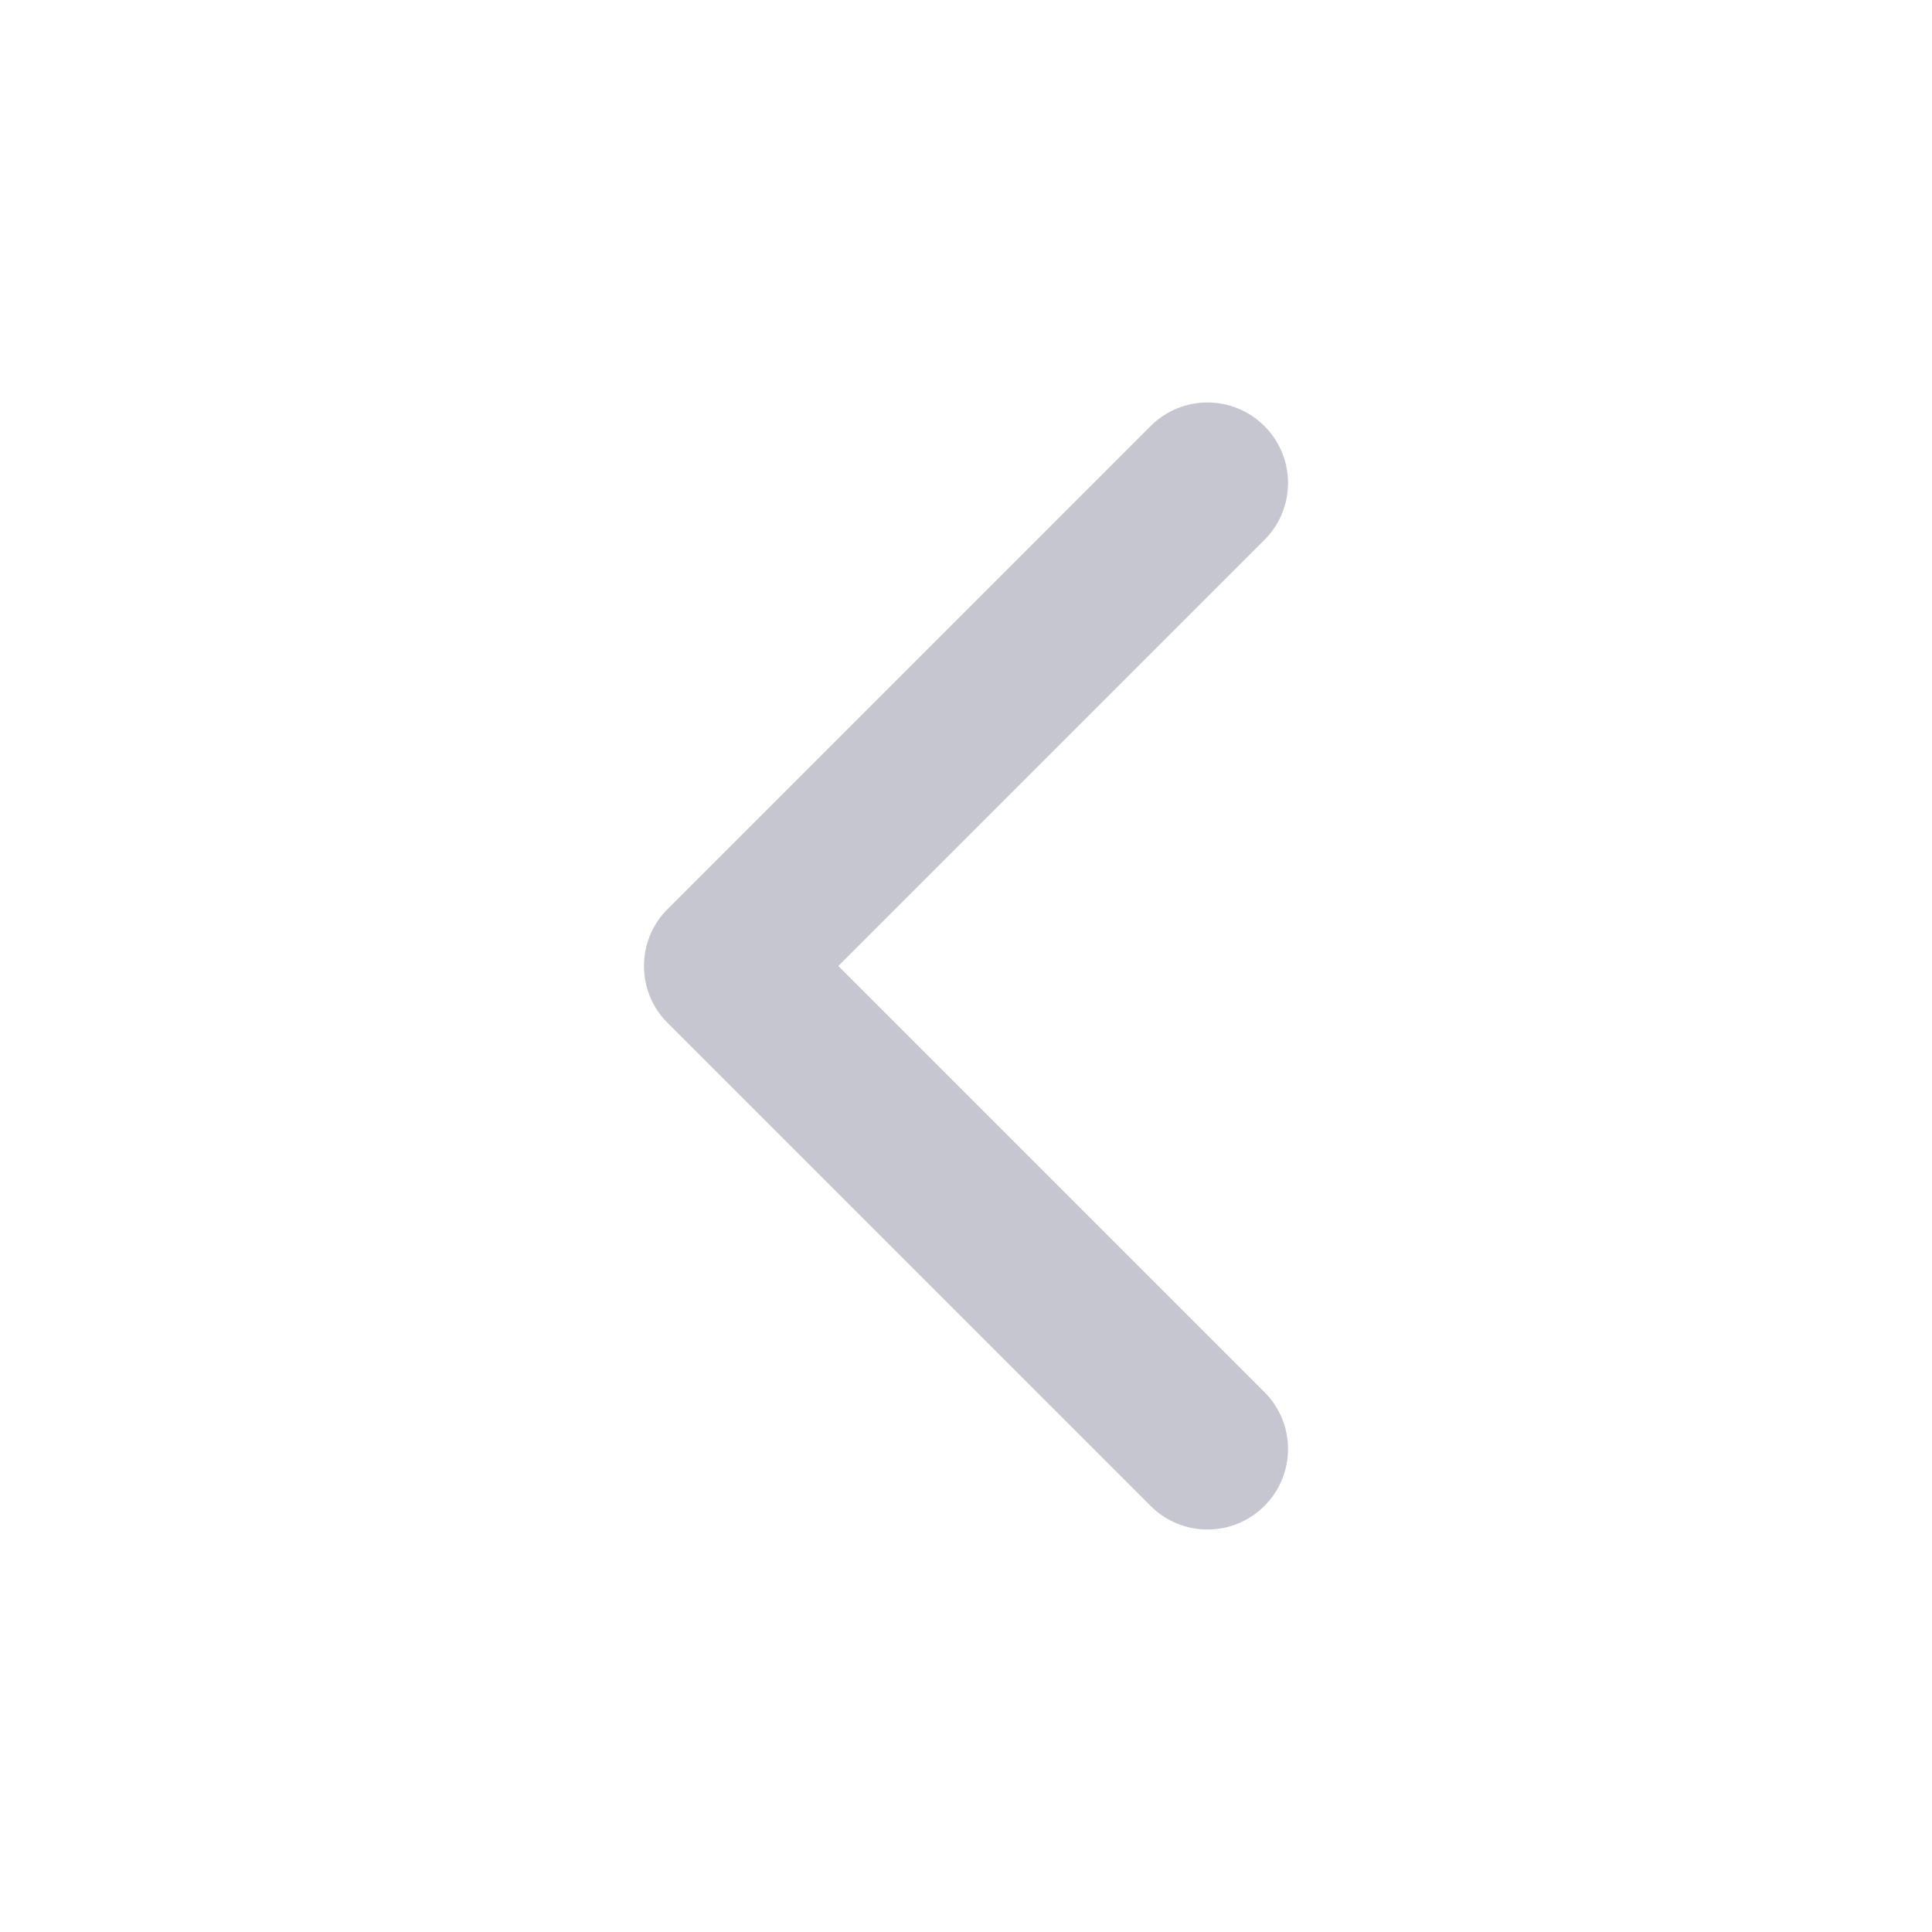
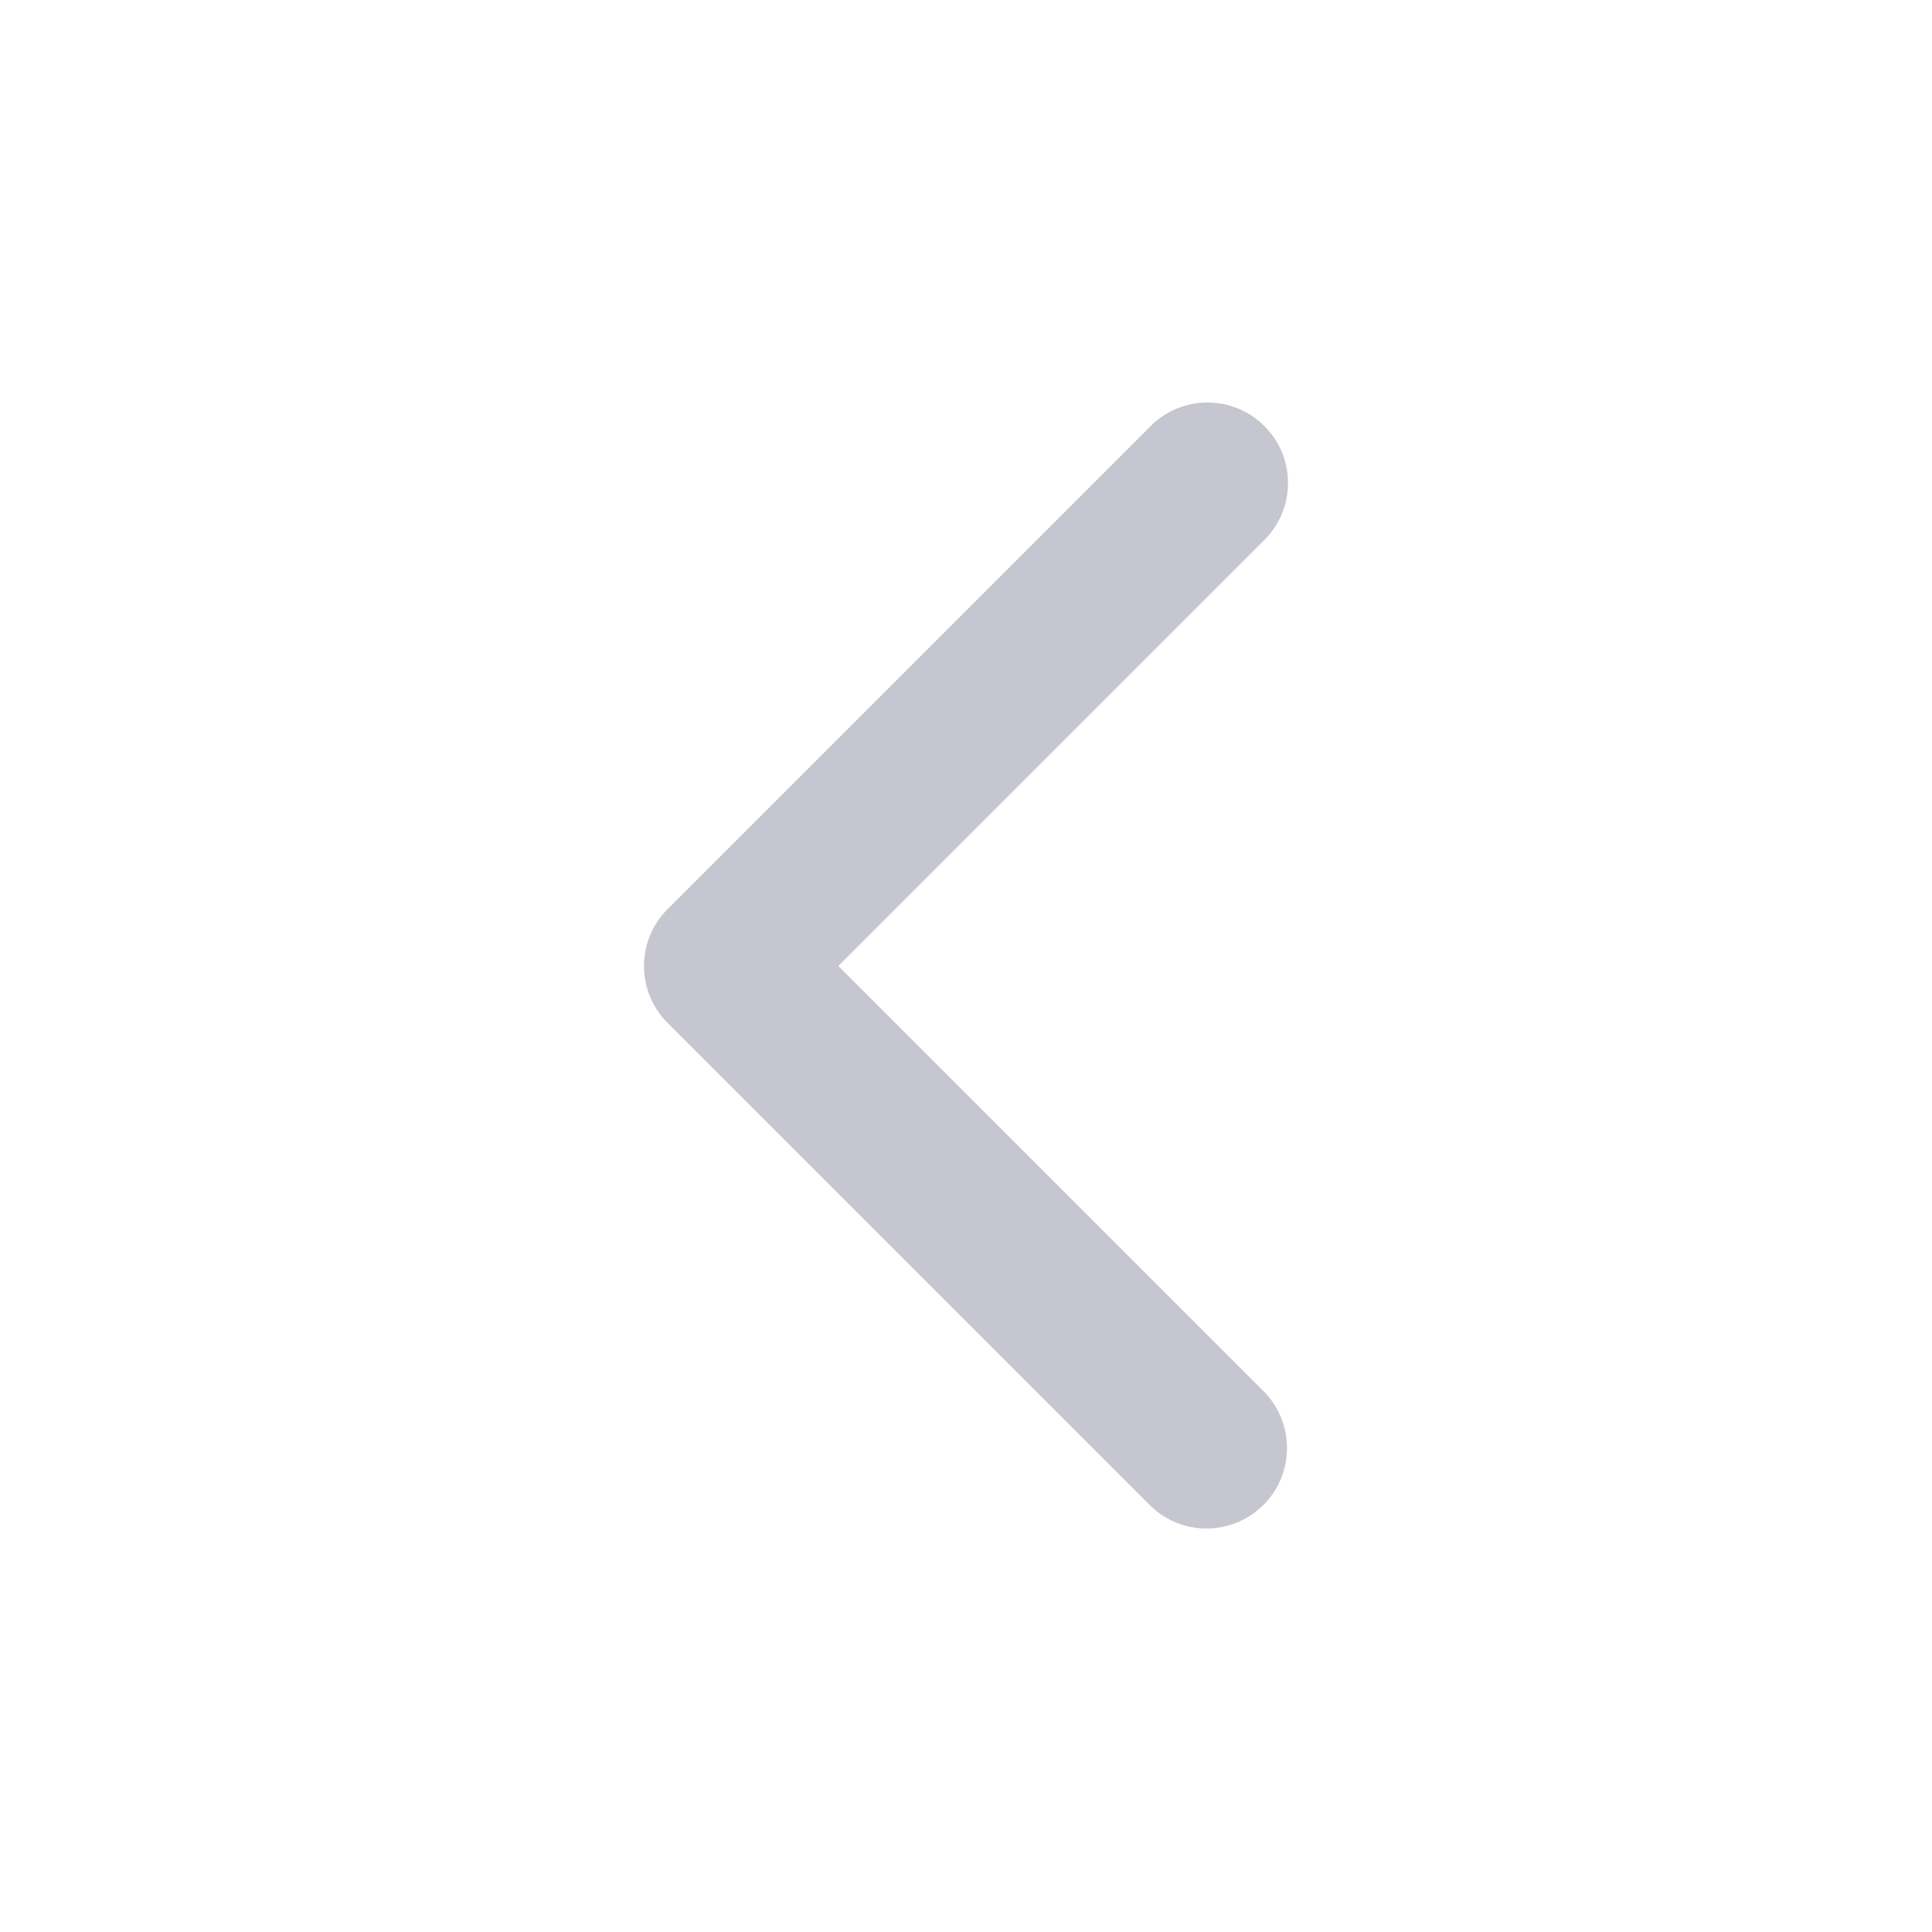
- <svg xmlns="http://www.w3.org/2000/svg" width="24" height="24" viewBox="0 0 24 24" fill="none">
-   <path fill-rule="evenodd" clip-rule="evenodd" d="M15.707 5.293C16.098 5.683 16.098 6.317 15.707 6.707L10.414 12L15.707 17.293C16.098 17.683 16.098 18.317 15.707 18.707C15.317 19.098 14.683 19.098 14.293 18.707L8.293 12.707C7.902 12.317 7.902 11.683 8.293 11.293L14.293 5.293C14.683 4.902 15.317 4.902 15.707 5.293Z" fill="#C5C6D0" />
+ <svg xmlns="http://www.w3.org/2000/svg" width="24" height="24" fill="none" viewBox="0 0 24 24">
+   <path fill="#C5C6D0" fill-rule="evenodd" d="M15.707 5.293a1 1 0 0 1 0 1.414L10.414 12l5.293 5.293a1 1 0 0 1-1.414 1.414l-6-6a1 1 0 0 1 0-1.414l6-6a1 1 0 0 1 1.414 0Z" clip-rule="evenodd" />
</svg>
